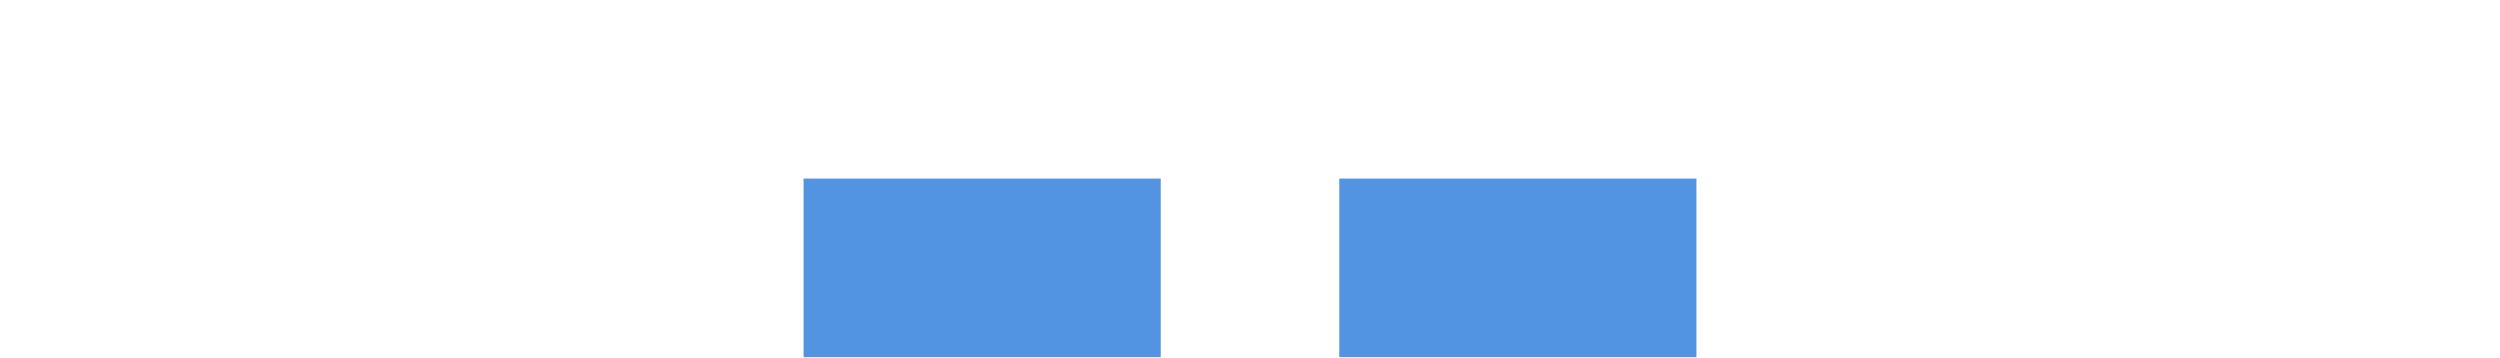
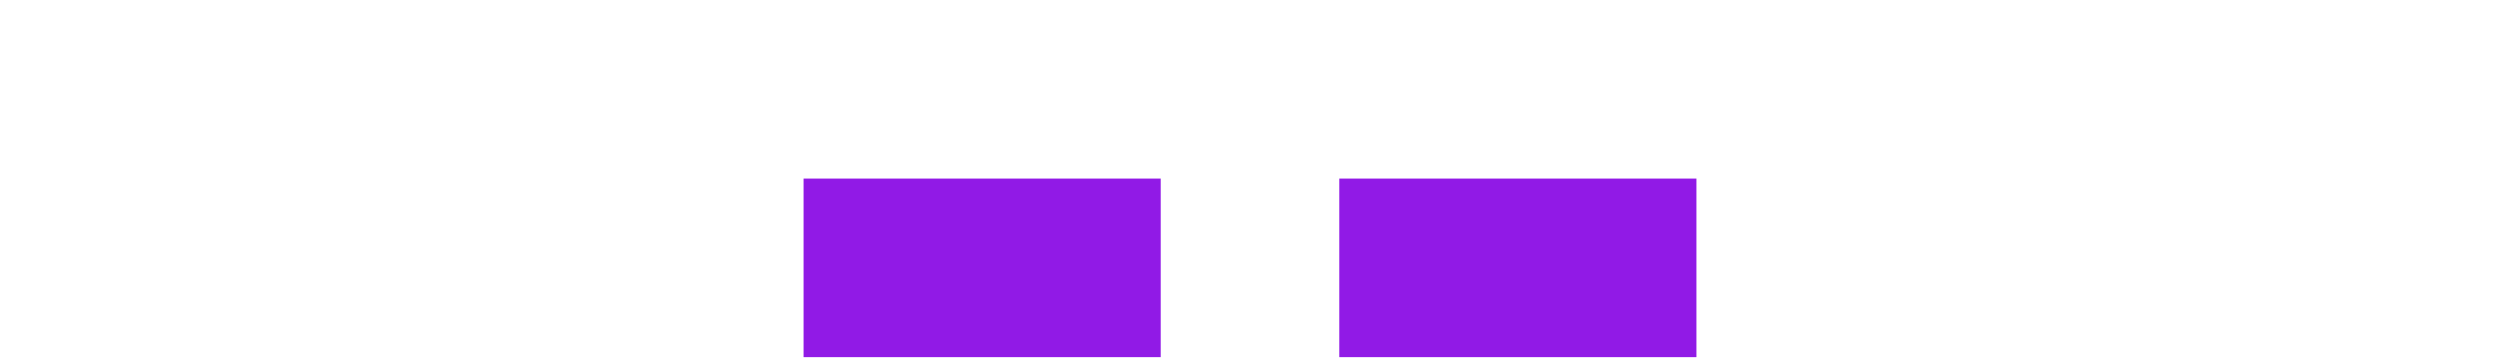
- <svg xmlns="http://www.w3.org/2000/svg" xmlns:ns1="http://www.openswatchbook.org/uri/2009/osb" xmlns:xlink="http://www.w3.org/1999/xlink" width="28" height="4" id="svg11300" version="1.0" style="display:inline;enable-background:new">
+ <svg xmlns="http://www.w3.org/2000/svg" xmlns:ns1="http://www.openswatchbook.org/uri/2009/osb" xmlns:xlink="http://www.w3.org/1999/xlink" width="28" height="4" id="svg11300" version="1.0" style="display:inline;enable-background:new;opacity:1">
  <defs id="defs3">
-     <linearGradient id="selected_bg_color" ns1:paint="solid">
-       <stop style="stop-color:#5294e2;stop-opacity:1;" offset="0" id="stop4138" />
+     <linearGradient ns1:paint="solid" id="selected_bg_color">
+       <stop id="stop4138" offset="0" style="stop-color:#911ae6;stop-opacity:1;;opacity:1" />
    </linearGradient>
-     <linearGradient xlink:href="#selected_bg_color" id="linearGradient4140" x1="11" y1="298" x2="11" y2="300" gradientUnits="userSpaceOnUse" />
+     <linearGradient gradientUnits="userSpaceOnUse" y2="300" x2="11" y1="298" x1="11" id="linearGradient4140" xlink:href="#selected_bg_color" />
+     <linearGradient gradientUnits="userSpaceOnUse" y2="300" x2="11" y1="298" x1="11" id="linearGradient4140-347" xlink:href="#selected_bg_color-838" />
+     <linearGradient ns1:paint="solid" id="selected_bg_color-838">
+       <stop id="stop824" offset="0" style="stop-color:#911ae6;stop-opacity:1;;opacity:1" />
+     </linearGradient>
+     <linearGradient ns1:paint="solid" id="selected_bg_color-223">
+       <stop id="stop827" offset="0" style="stop-color:#911ae6;stop-opacity:1;;opacity:1" />
+     </linearGradient>
  </defs>
-   <g style="display:inline" id="layer1" transform="translate(0,-296)">
-     <rect style="opacity:1;fill:url(#linearGradient4140);fill-opacity:1;stroke:none" id="rect4270-9" width="4" height="2" x="9" y="298" />
-     <rect y="298" x="15" height="2" width="4" id="rect4239" style="opacity:1;fill:url(#selected_bg_color);fill-opacity:1;stroke:none" />
+   <g transform="translate(0,-296)" id="layer1" style="display:inline;opacity:1">
+     <rect y="298" x="9" height="2" width="4" id="rect4270-9" style="opacity:1;fill:url(#linearGradient4140-347);fill-opacity:1;stroke:none" />
+     <rect style="opacity:1;fill:url(#selected_bg_color-223);fill-opacity:1;stroke:none" id="rect4239" width="4" height="2" x="15" y="298" />
  </g>
</svg>
